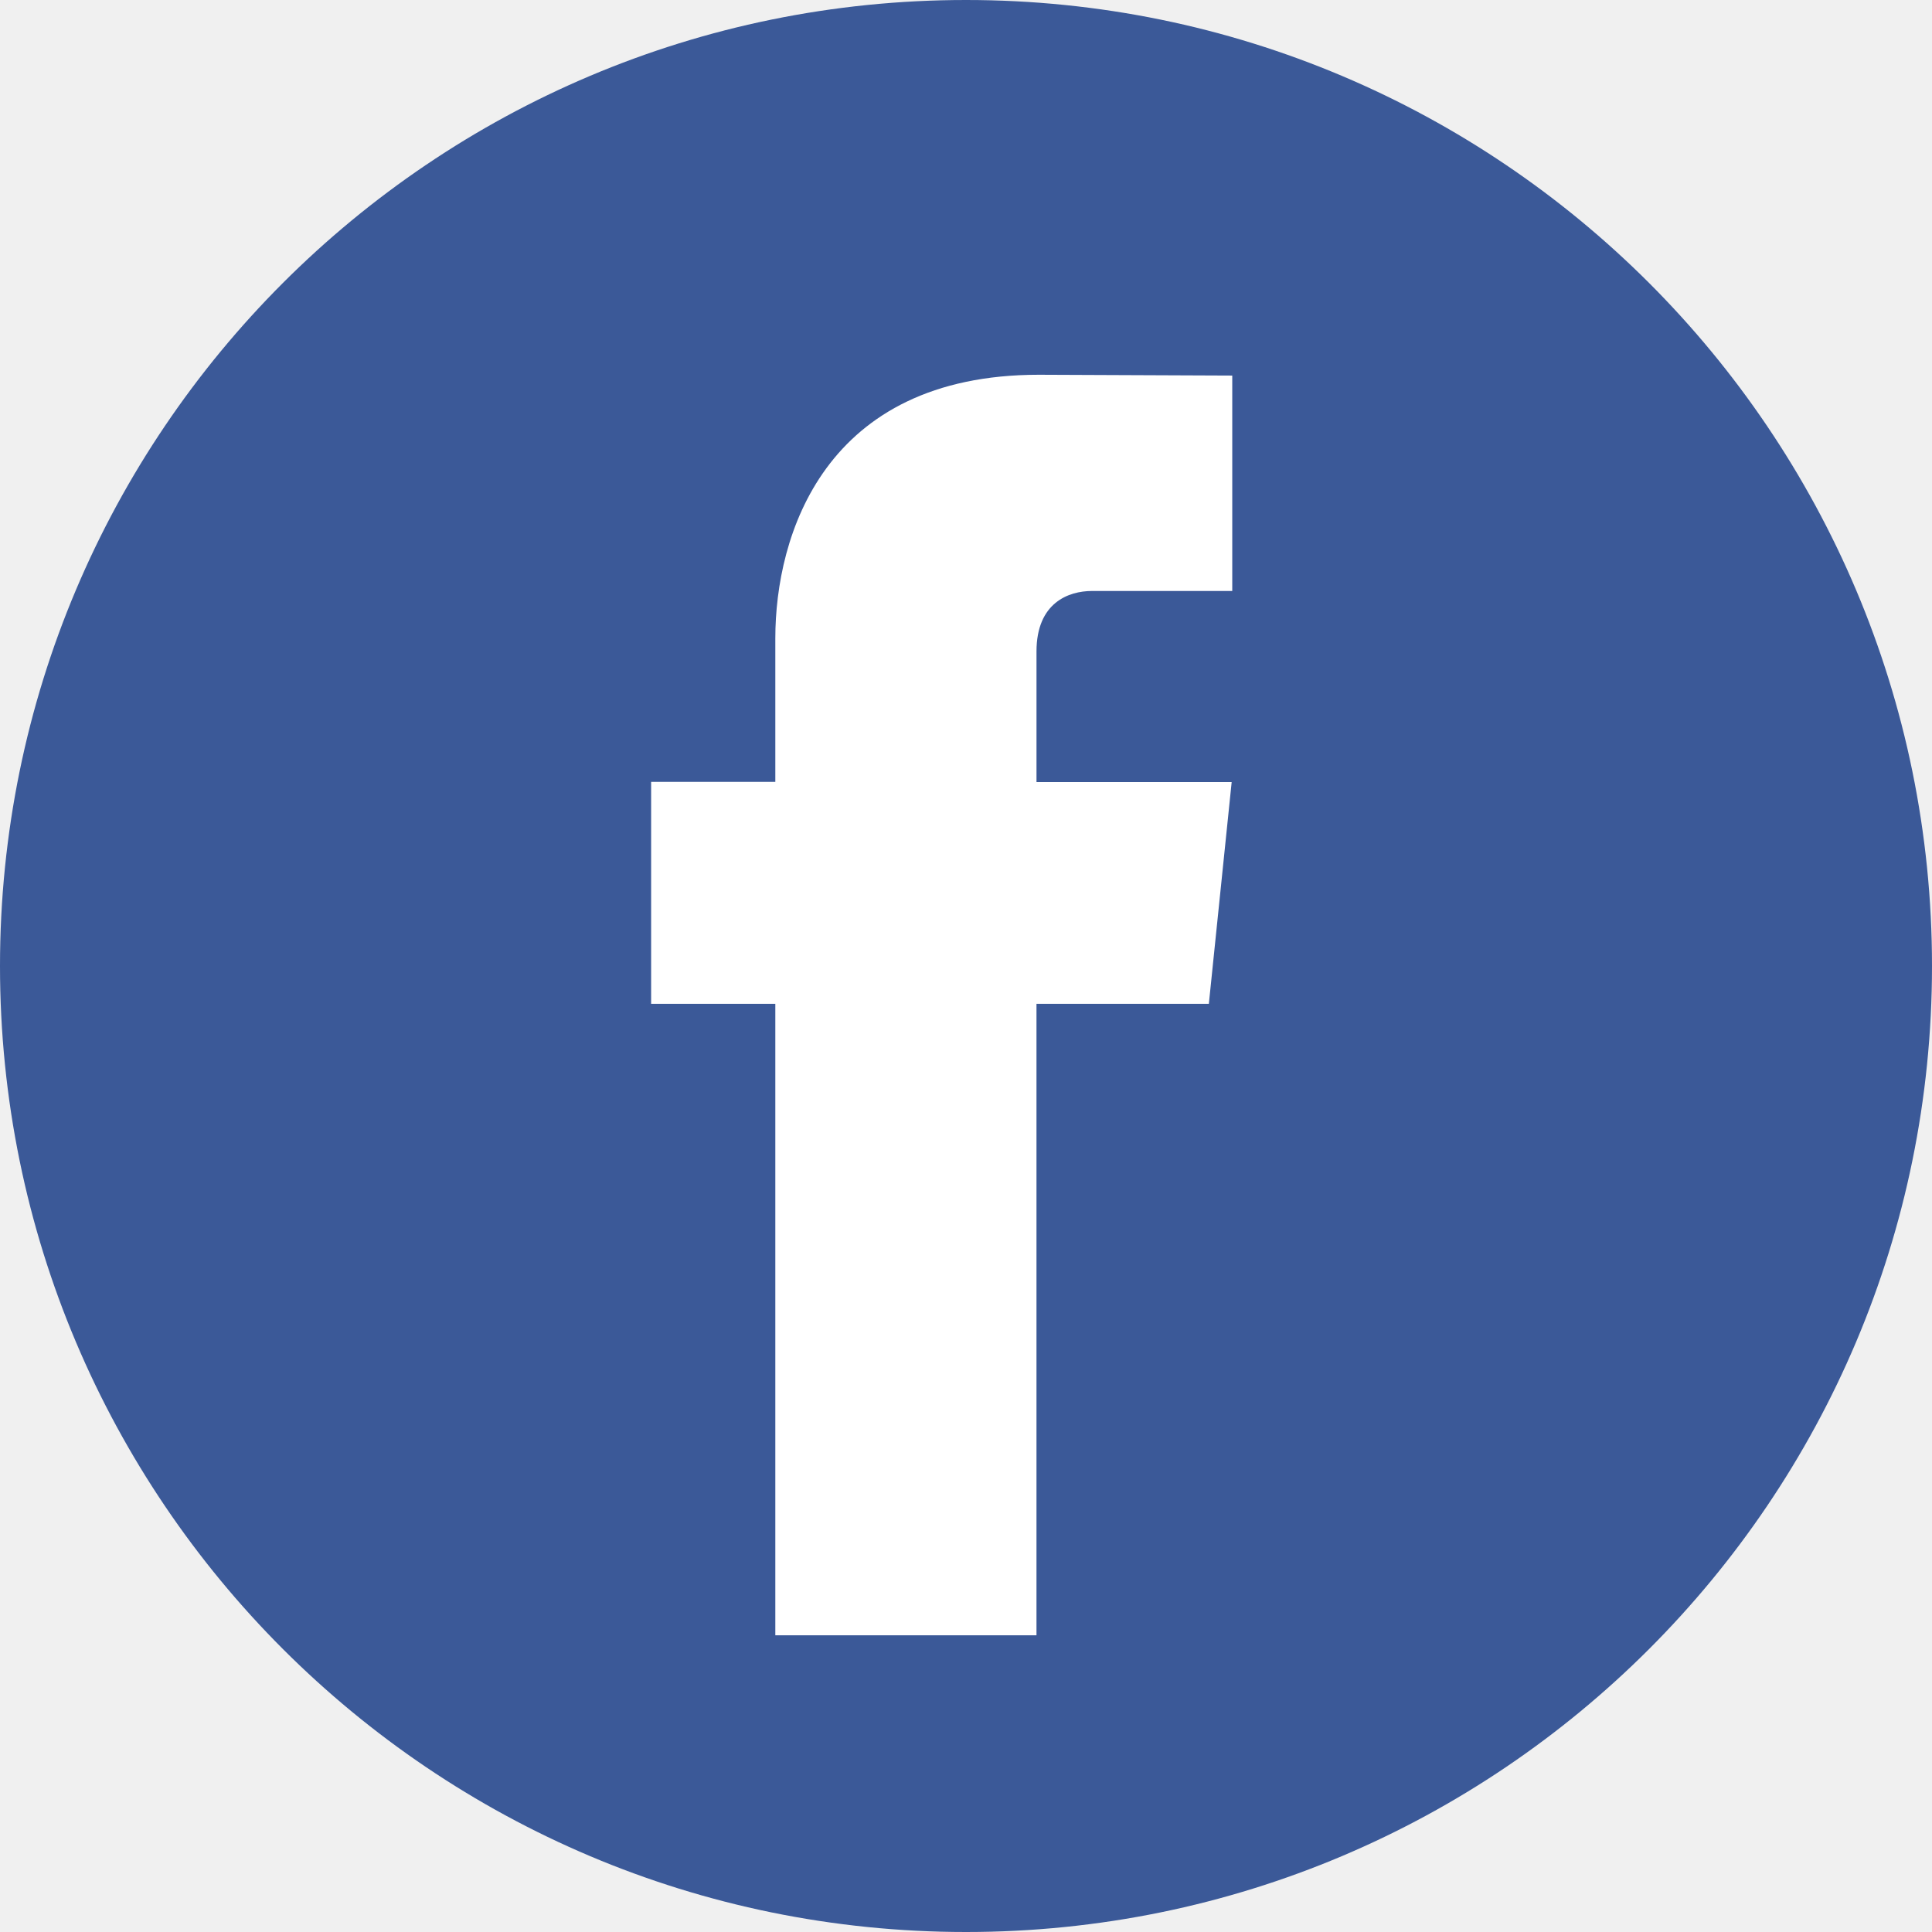
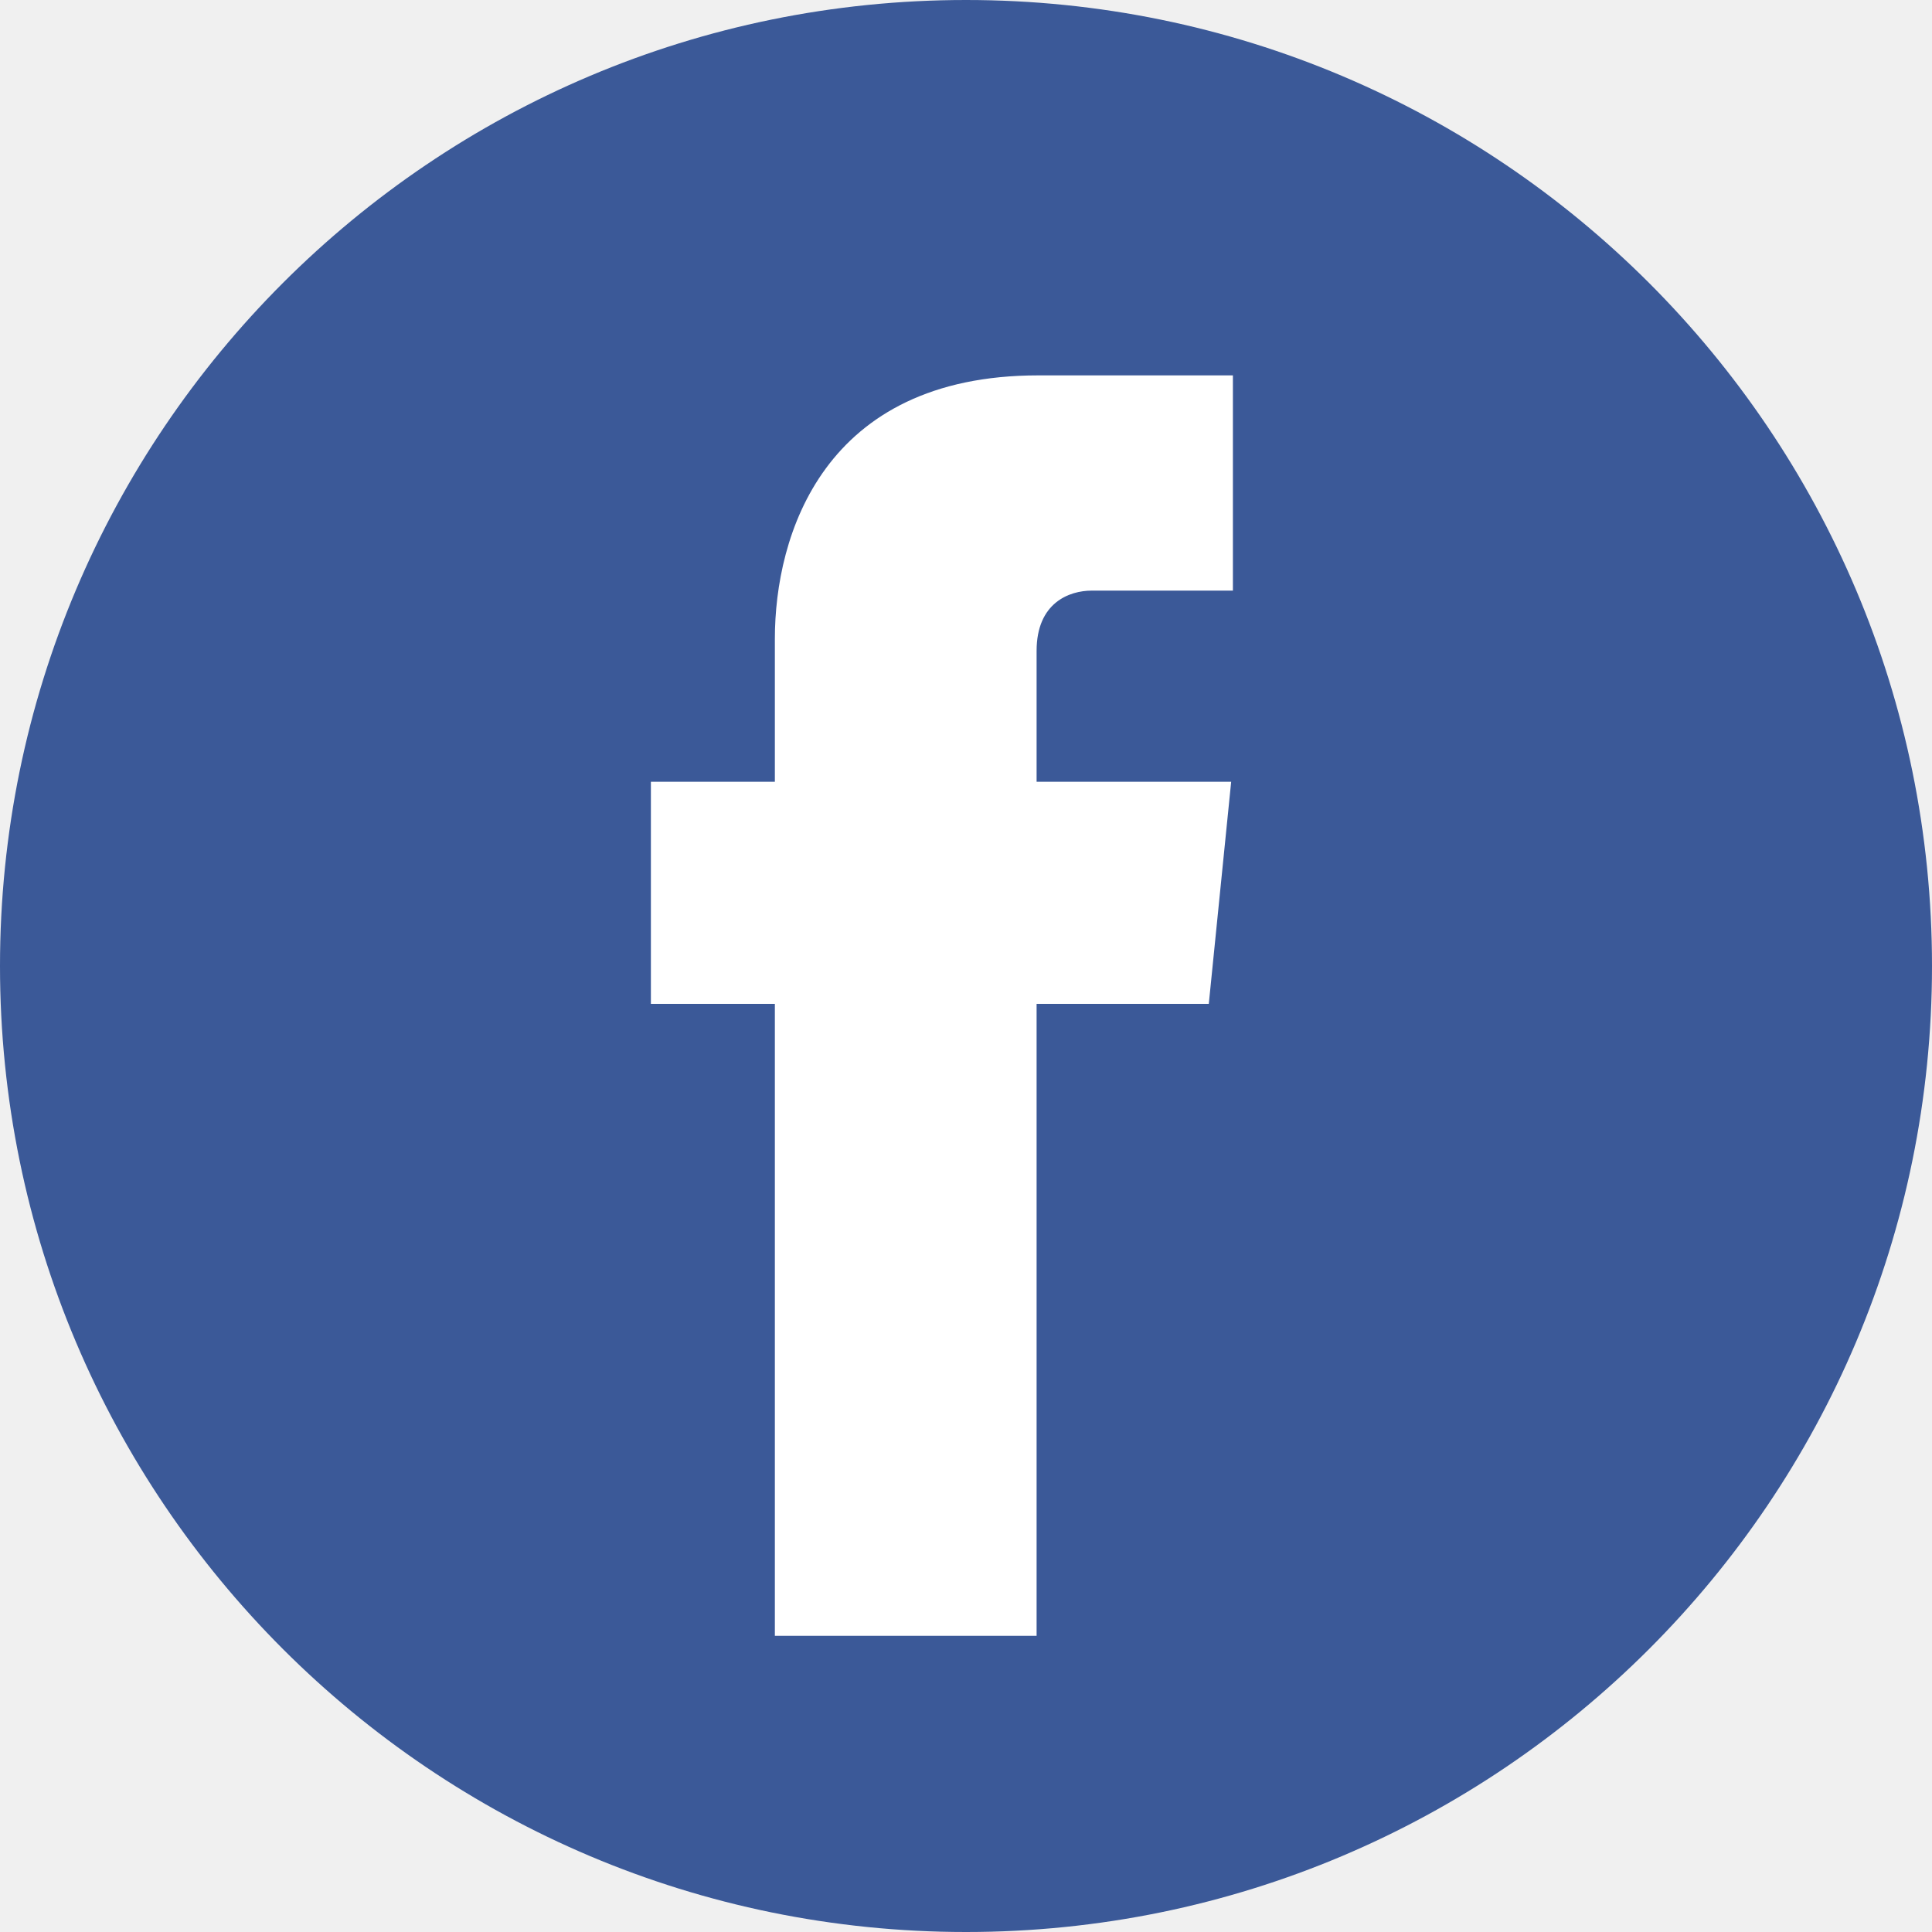
- <svg xmlns="http://www.w3.org/2000/svg" version="1.1" id="Capa_1" x="0px" y="0px" viewBox="0 0 112.196 112.196" style="enable-background:new 0 0 112.196 112.196;" xml:space="preserve">
-   <g>
-     <circle style="fill:#3B5998;" cx="56.098" cy="56.098" r="56.098" />
-     <path style="fill:#FFFFFF;" d="M70.201,58.294h-10.01v36.672H45.025V58.294h-7.213V45.406h7.213v-8.34   c0-5.964,2.833-15.303,15.301-15.303L71.56,21.81v12.51h-8.151c-1.337,0-3.217,0.668-3.217,3.513v7.585h11.334L70.201,58.294z" />
-   </g>
-   <g>
- </g>
-   <g>
- </g>
-   <g>
- </g>
-   <g>
- </g>
-   <g>
- </g>
-   <g>
- </g>
-   <g>
- </g>
-   <g>
- </g>
-   <g>
- </g>
-   <g>
- </g>
-   <g>
- </g>
-   <g>
- </g>
-   <g>
- </g>
-   <g>
- </g>
-   <g>
- </g>
+ <svg xmlns="http://www.w3.org/2000/svg" viewBox="0 0 112.2 112.2">
+   <circle cx="56.1" cy="56.1" r="56.1" fill="#3B5998" />
+   <path d="M70.2 58.3h-10v36.7H45V58.3h-7.2V45.4h7.2v-8.3c0-6 2.8-15.3 15.3-15.3L71.6 21.8v12.5h-8.2c-1.3 0-3.2 0.7-3.2 3.5v7.6h11.3L70.2 58.3z" fill="#FFF" />
</svg>
